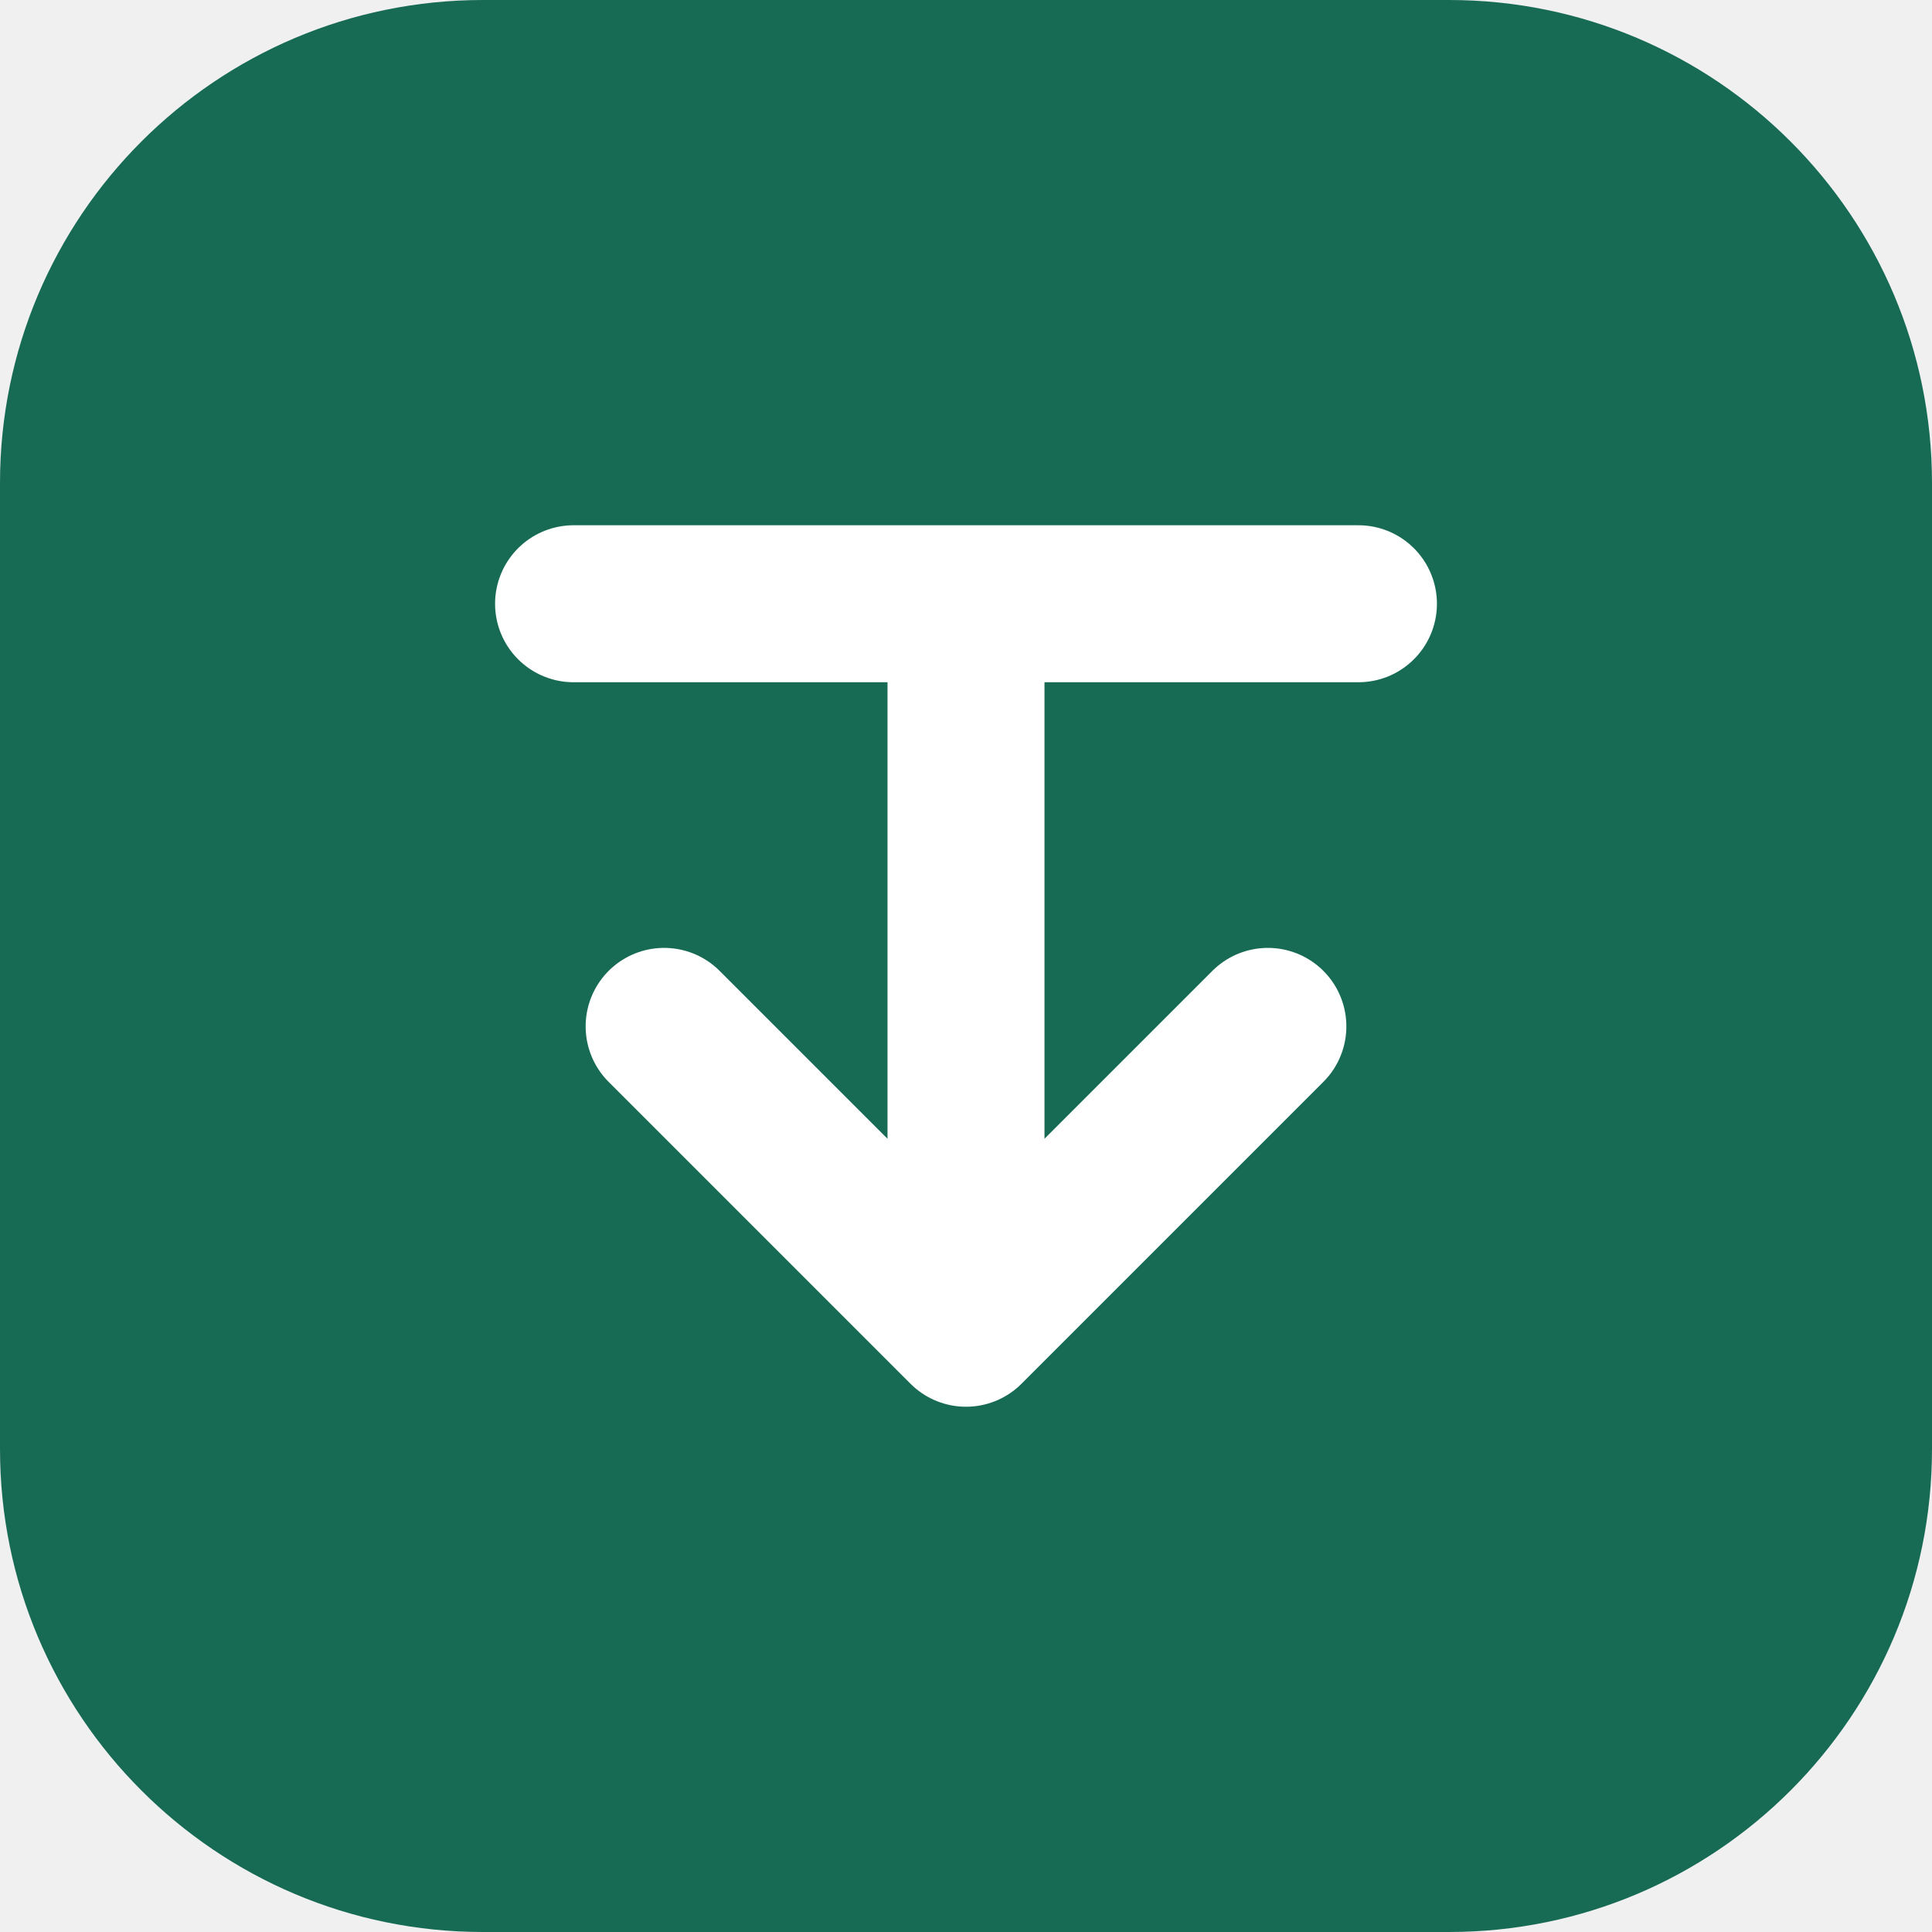
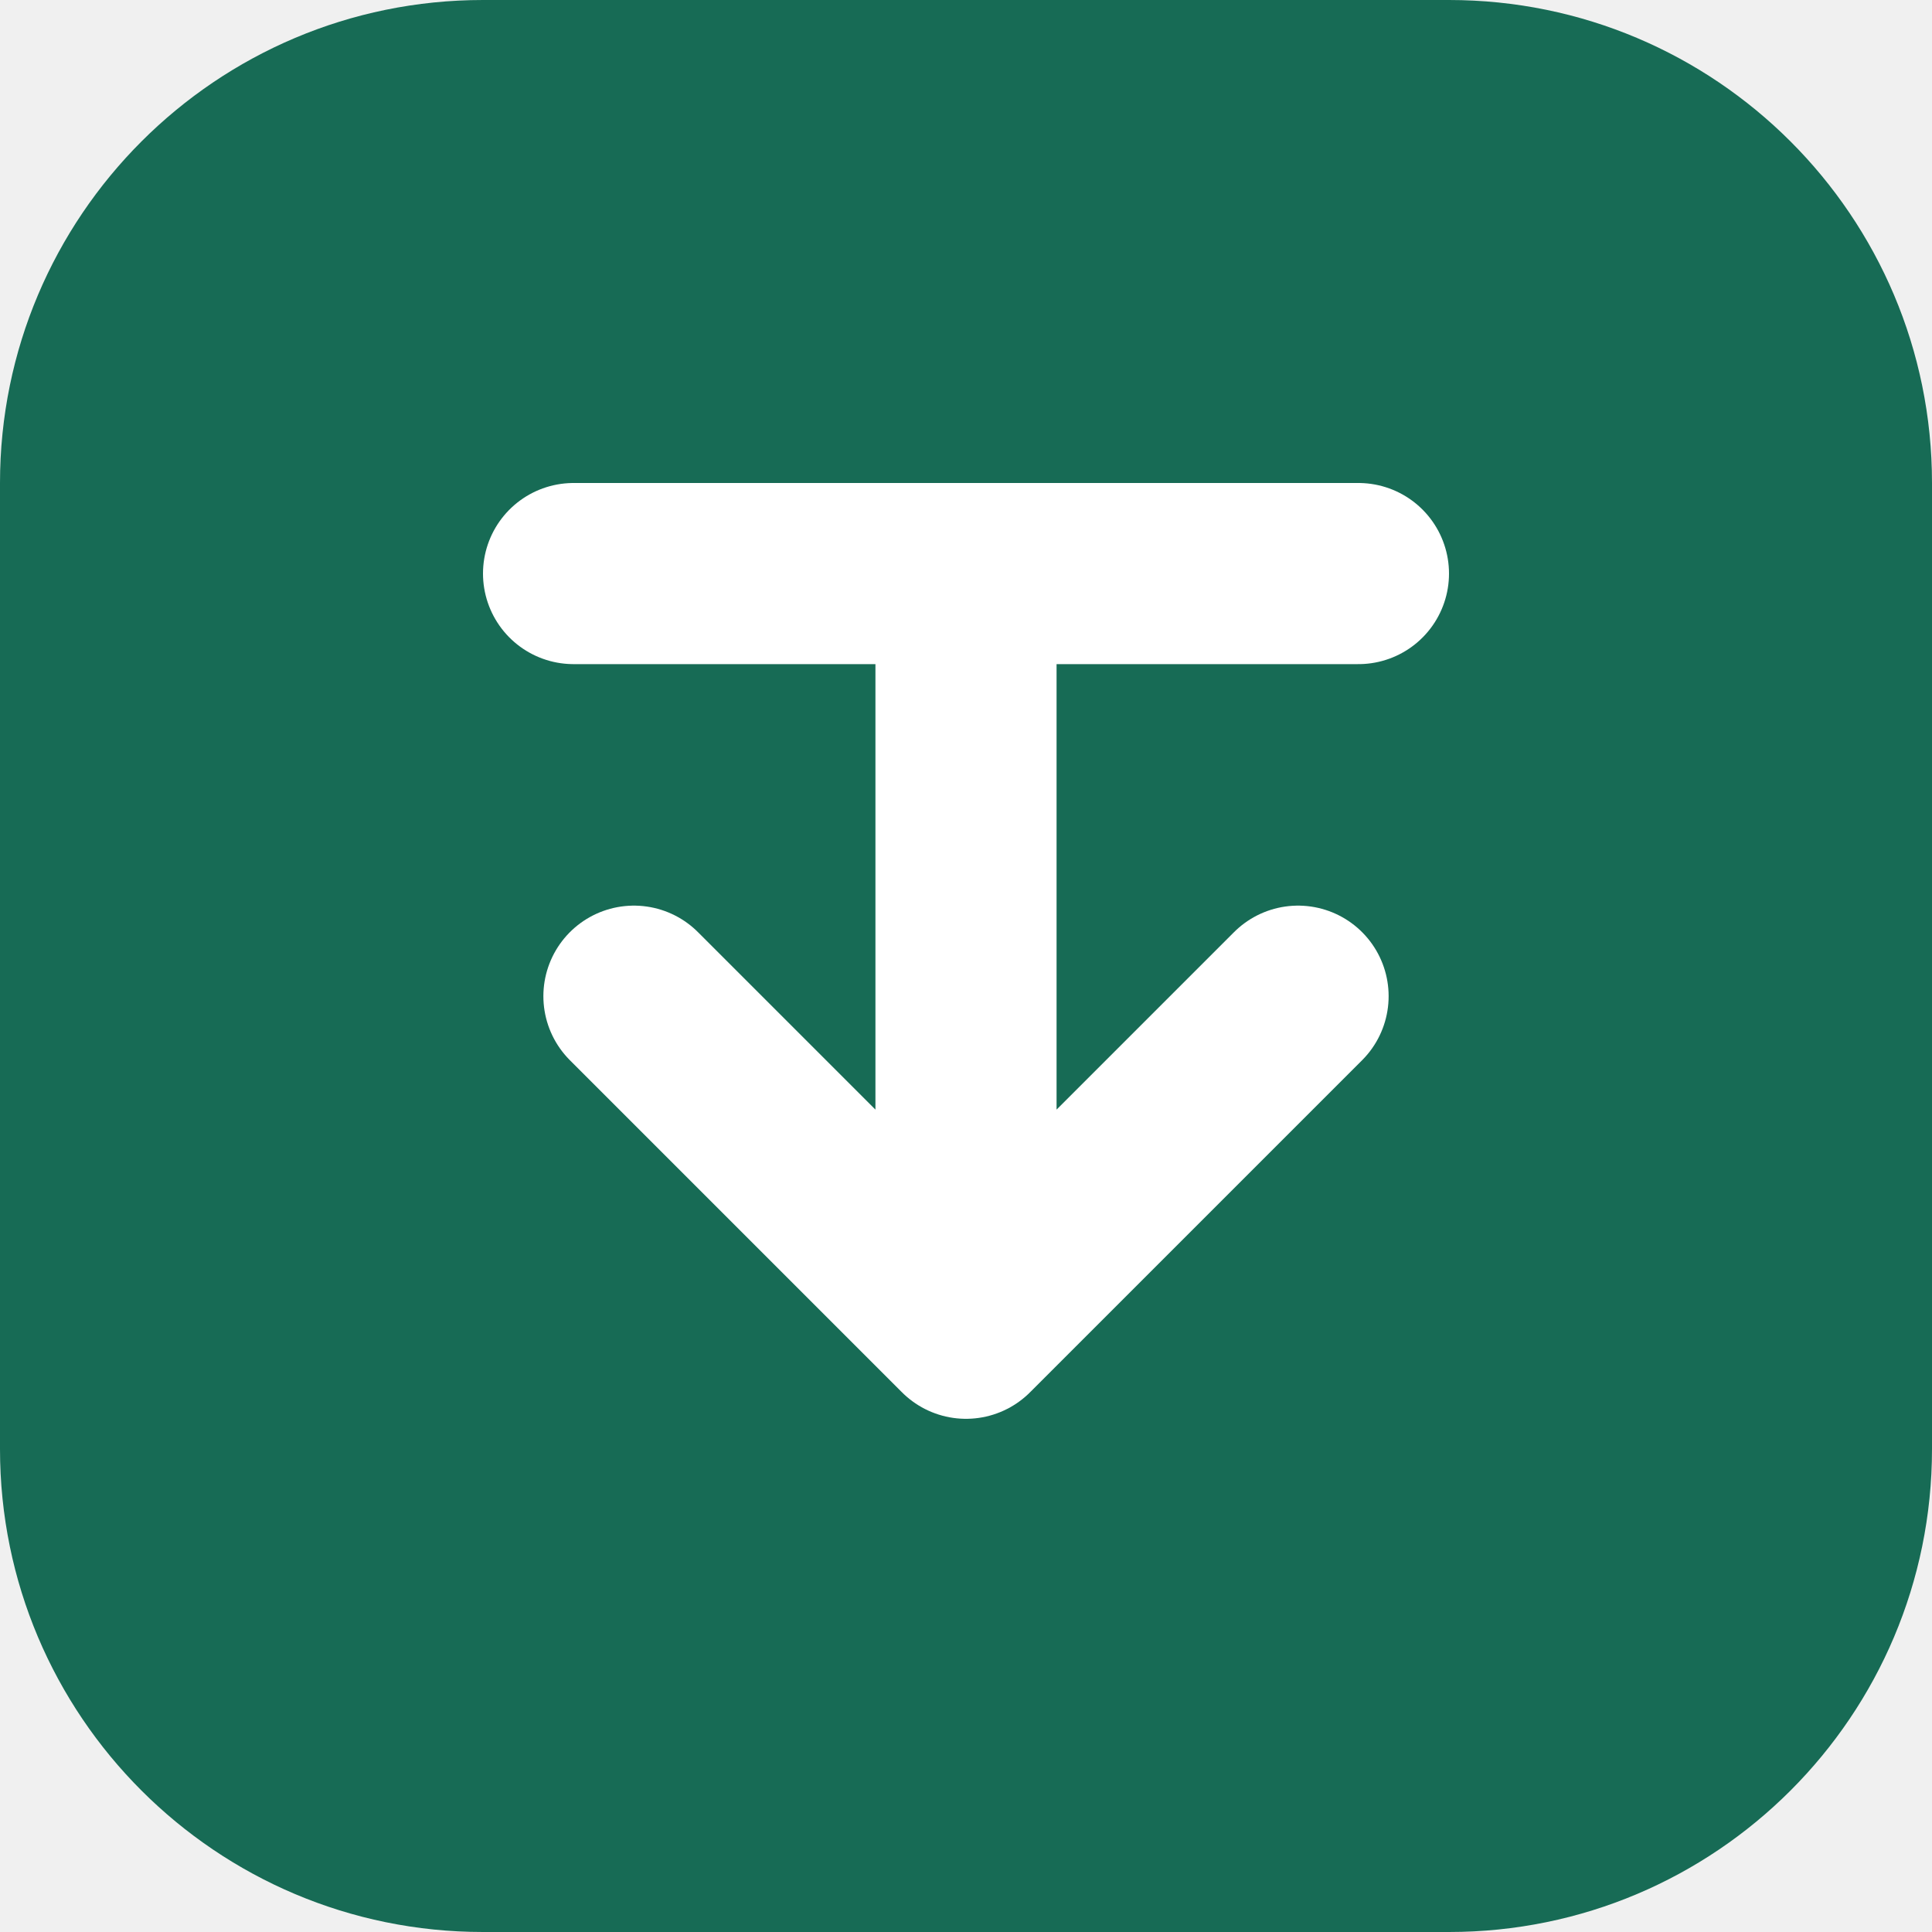
<svg xmlns="http://www.w3.org/2000/svg" viewBox="0 0 32 32">
  <rect width="32" height="32" rx="8" fill="#176B55" />
-   <path d="M9.5 10h13M16 10v11.5M11 17l5 5 5-5" fill="none" stroke="#fff" stroke-width="2.6" stroke-linecap="round" stroke-linejoin="round" />
+   <path d="M9.5 9.5h13M16 9.5V22M10.5 16.5 16 22l5.5-5.5" fill="none" stroke="#fff" stroke-width="3" stroke-linecap="round" stroke-linejoin="round" />
</svg>
